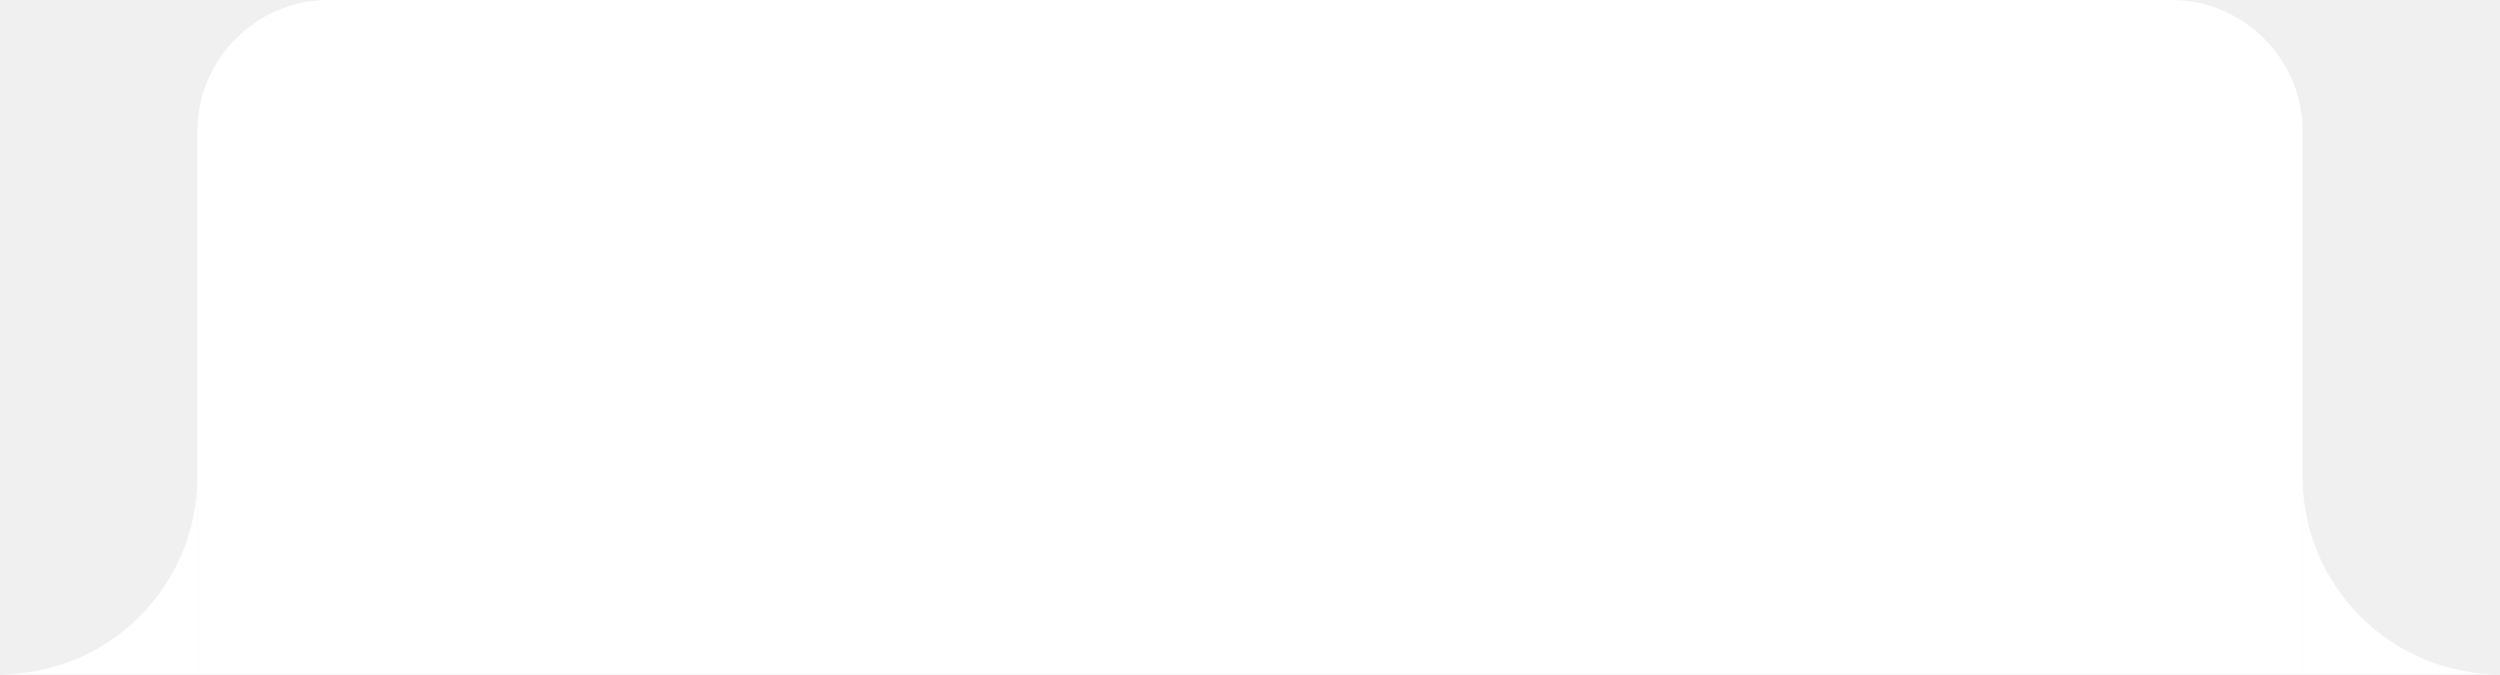
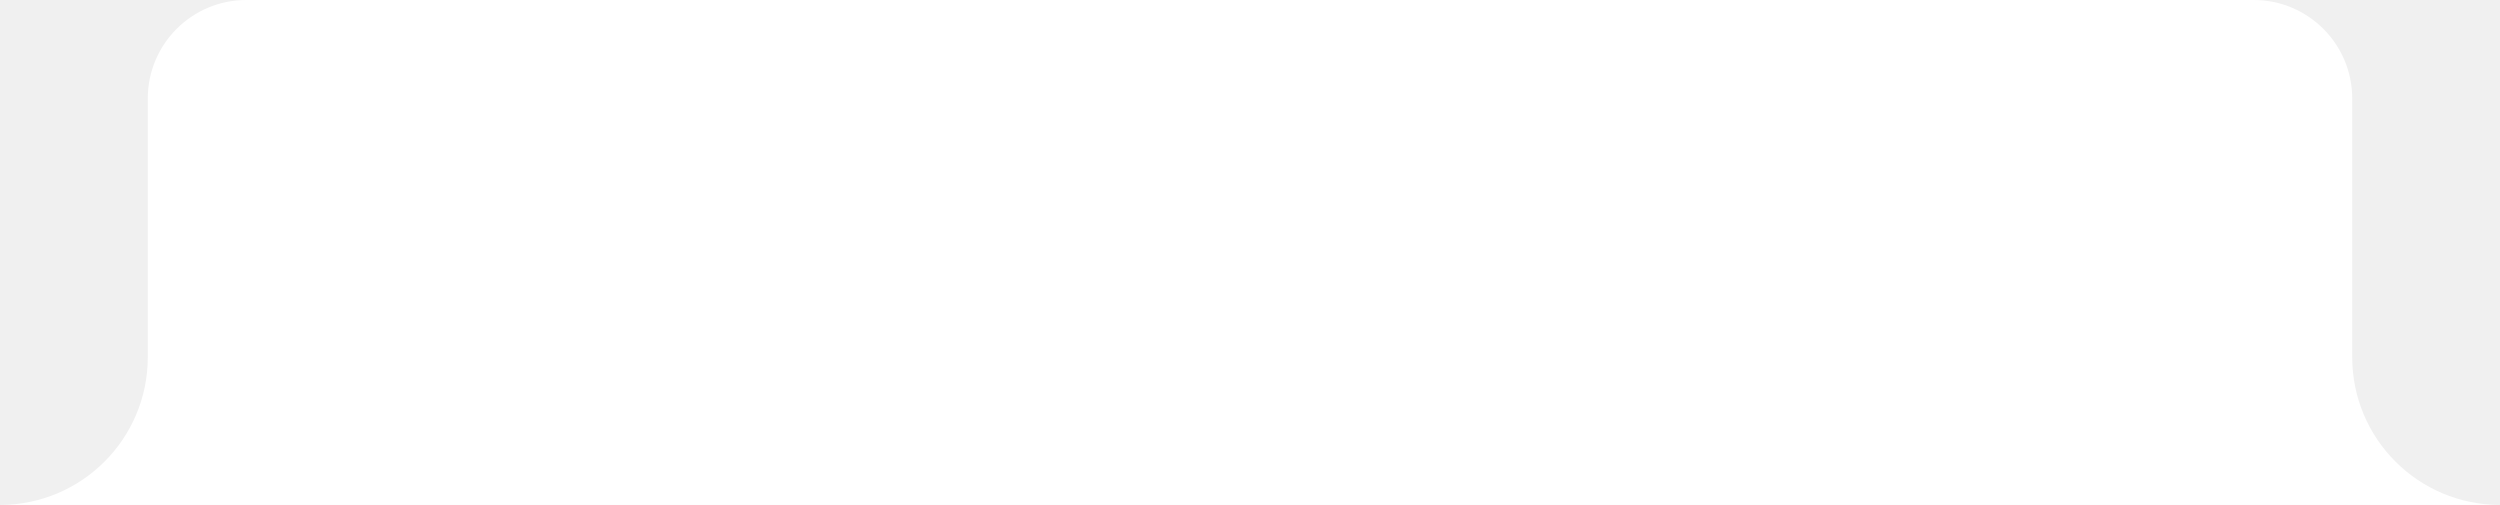
- <svg xmlns="http://www.w3.org/2000/svg" preserveAspectRatio="none" viewBox="0 0 152 41" fill="none">
-   <path fill-rule="evenodd" clip-rule="evenodd" d="M140 41H152C145.373 41 140 35.627 140 29V41Z" fill="white" />
-   <path d="M12 8C12 3.582 15.582 0 20 0H132C136.418 0 140 3.582 140 8V41H12V8Z" fill="white" />
-   <path fill-rule="evenodd" clip-rule="evenodd" d="M12 41H1.62125e-05C6.627 41 12 35.627 12 29V41Z" fill="white" />
+ <svg xmlns="http://www.w3.org/2000/svg" viewBox="0 0 203 41" preserveAspectRatio="none" fill="none">
+   <path fill-rule="evenodd" clip-rule="evenodd" d="M12 8C12 3.582 15.582 0 20 0H183C187.418 0 191 3.582 191 8V29C191 35.627 196.373 41 203 41L191 41H12H0C6.627 41 12 35.627 12 29V8Z" fill="white" />
</svg>
